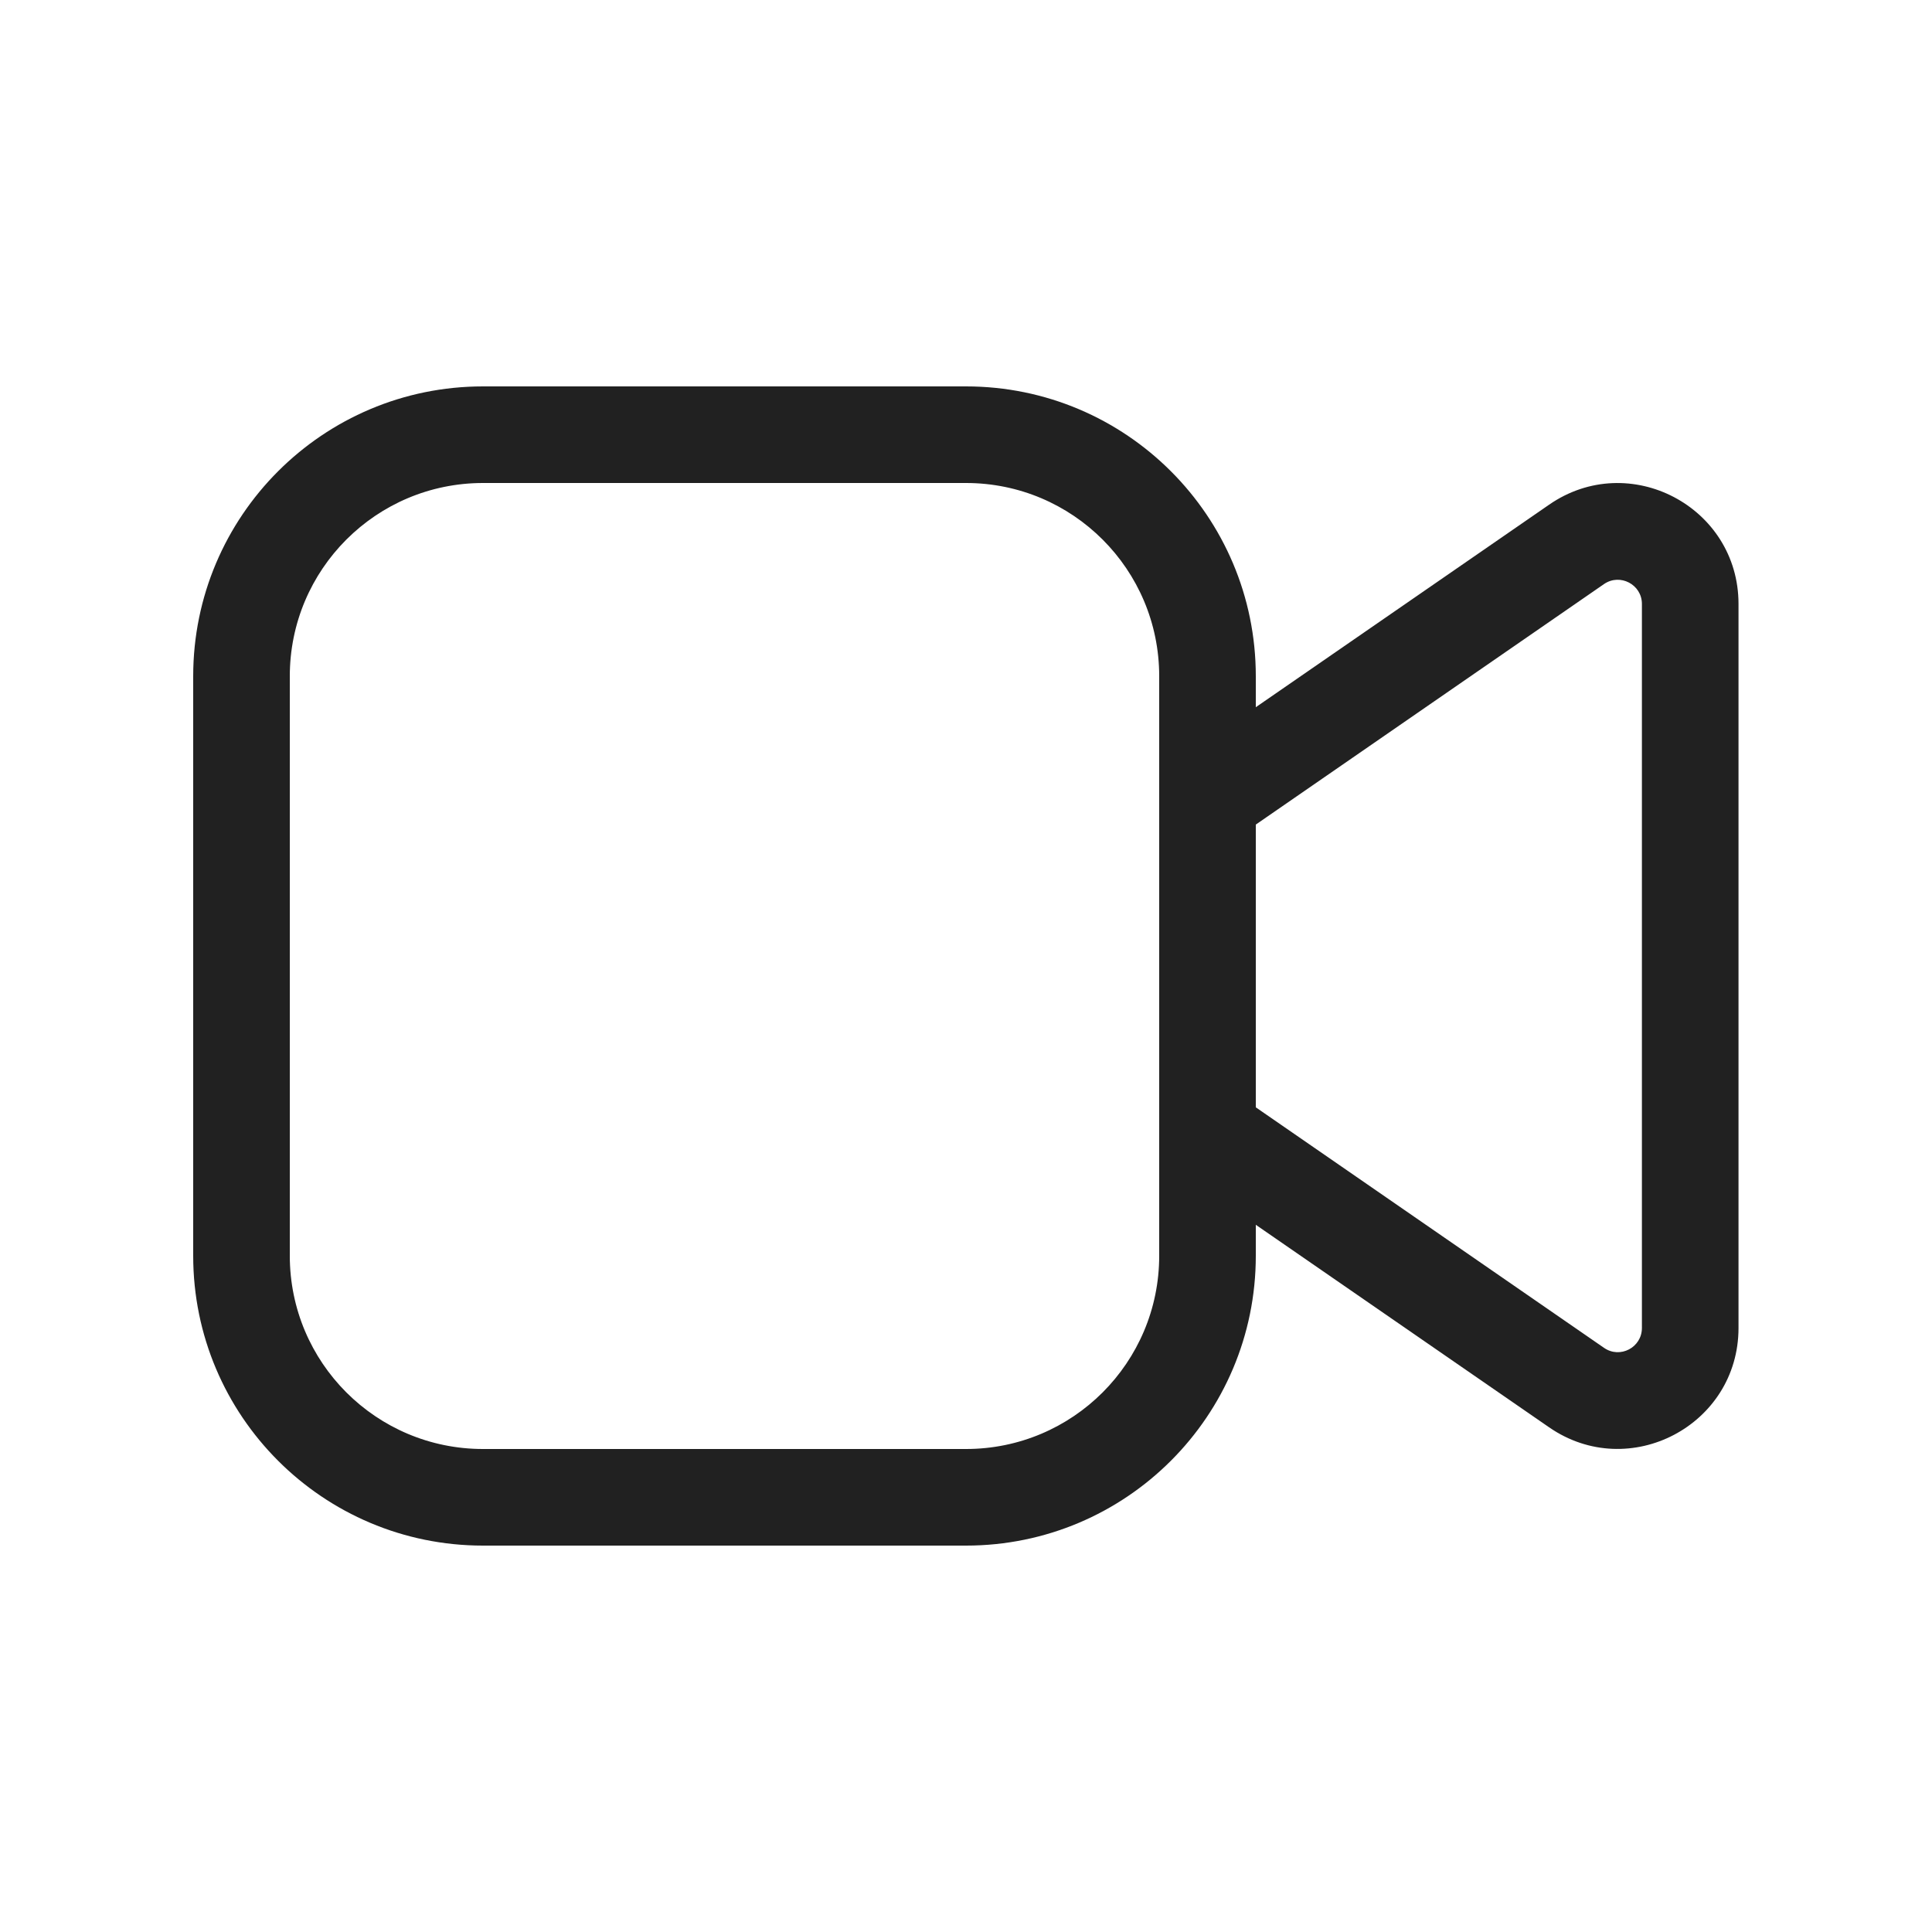
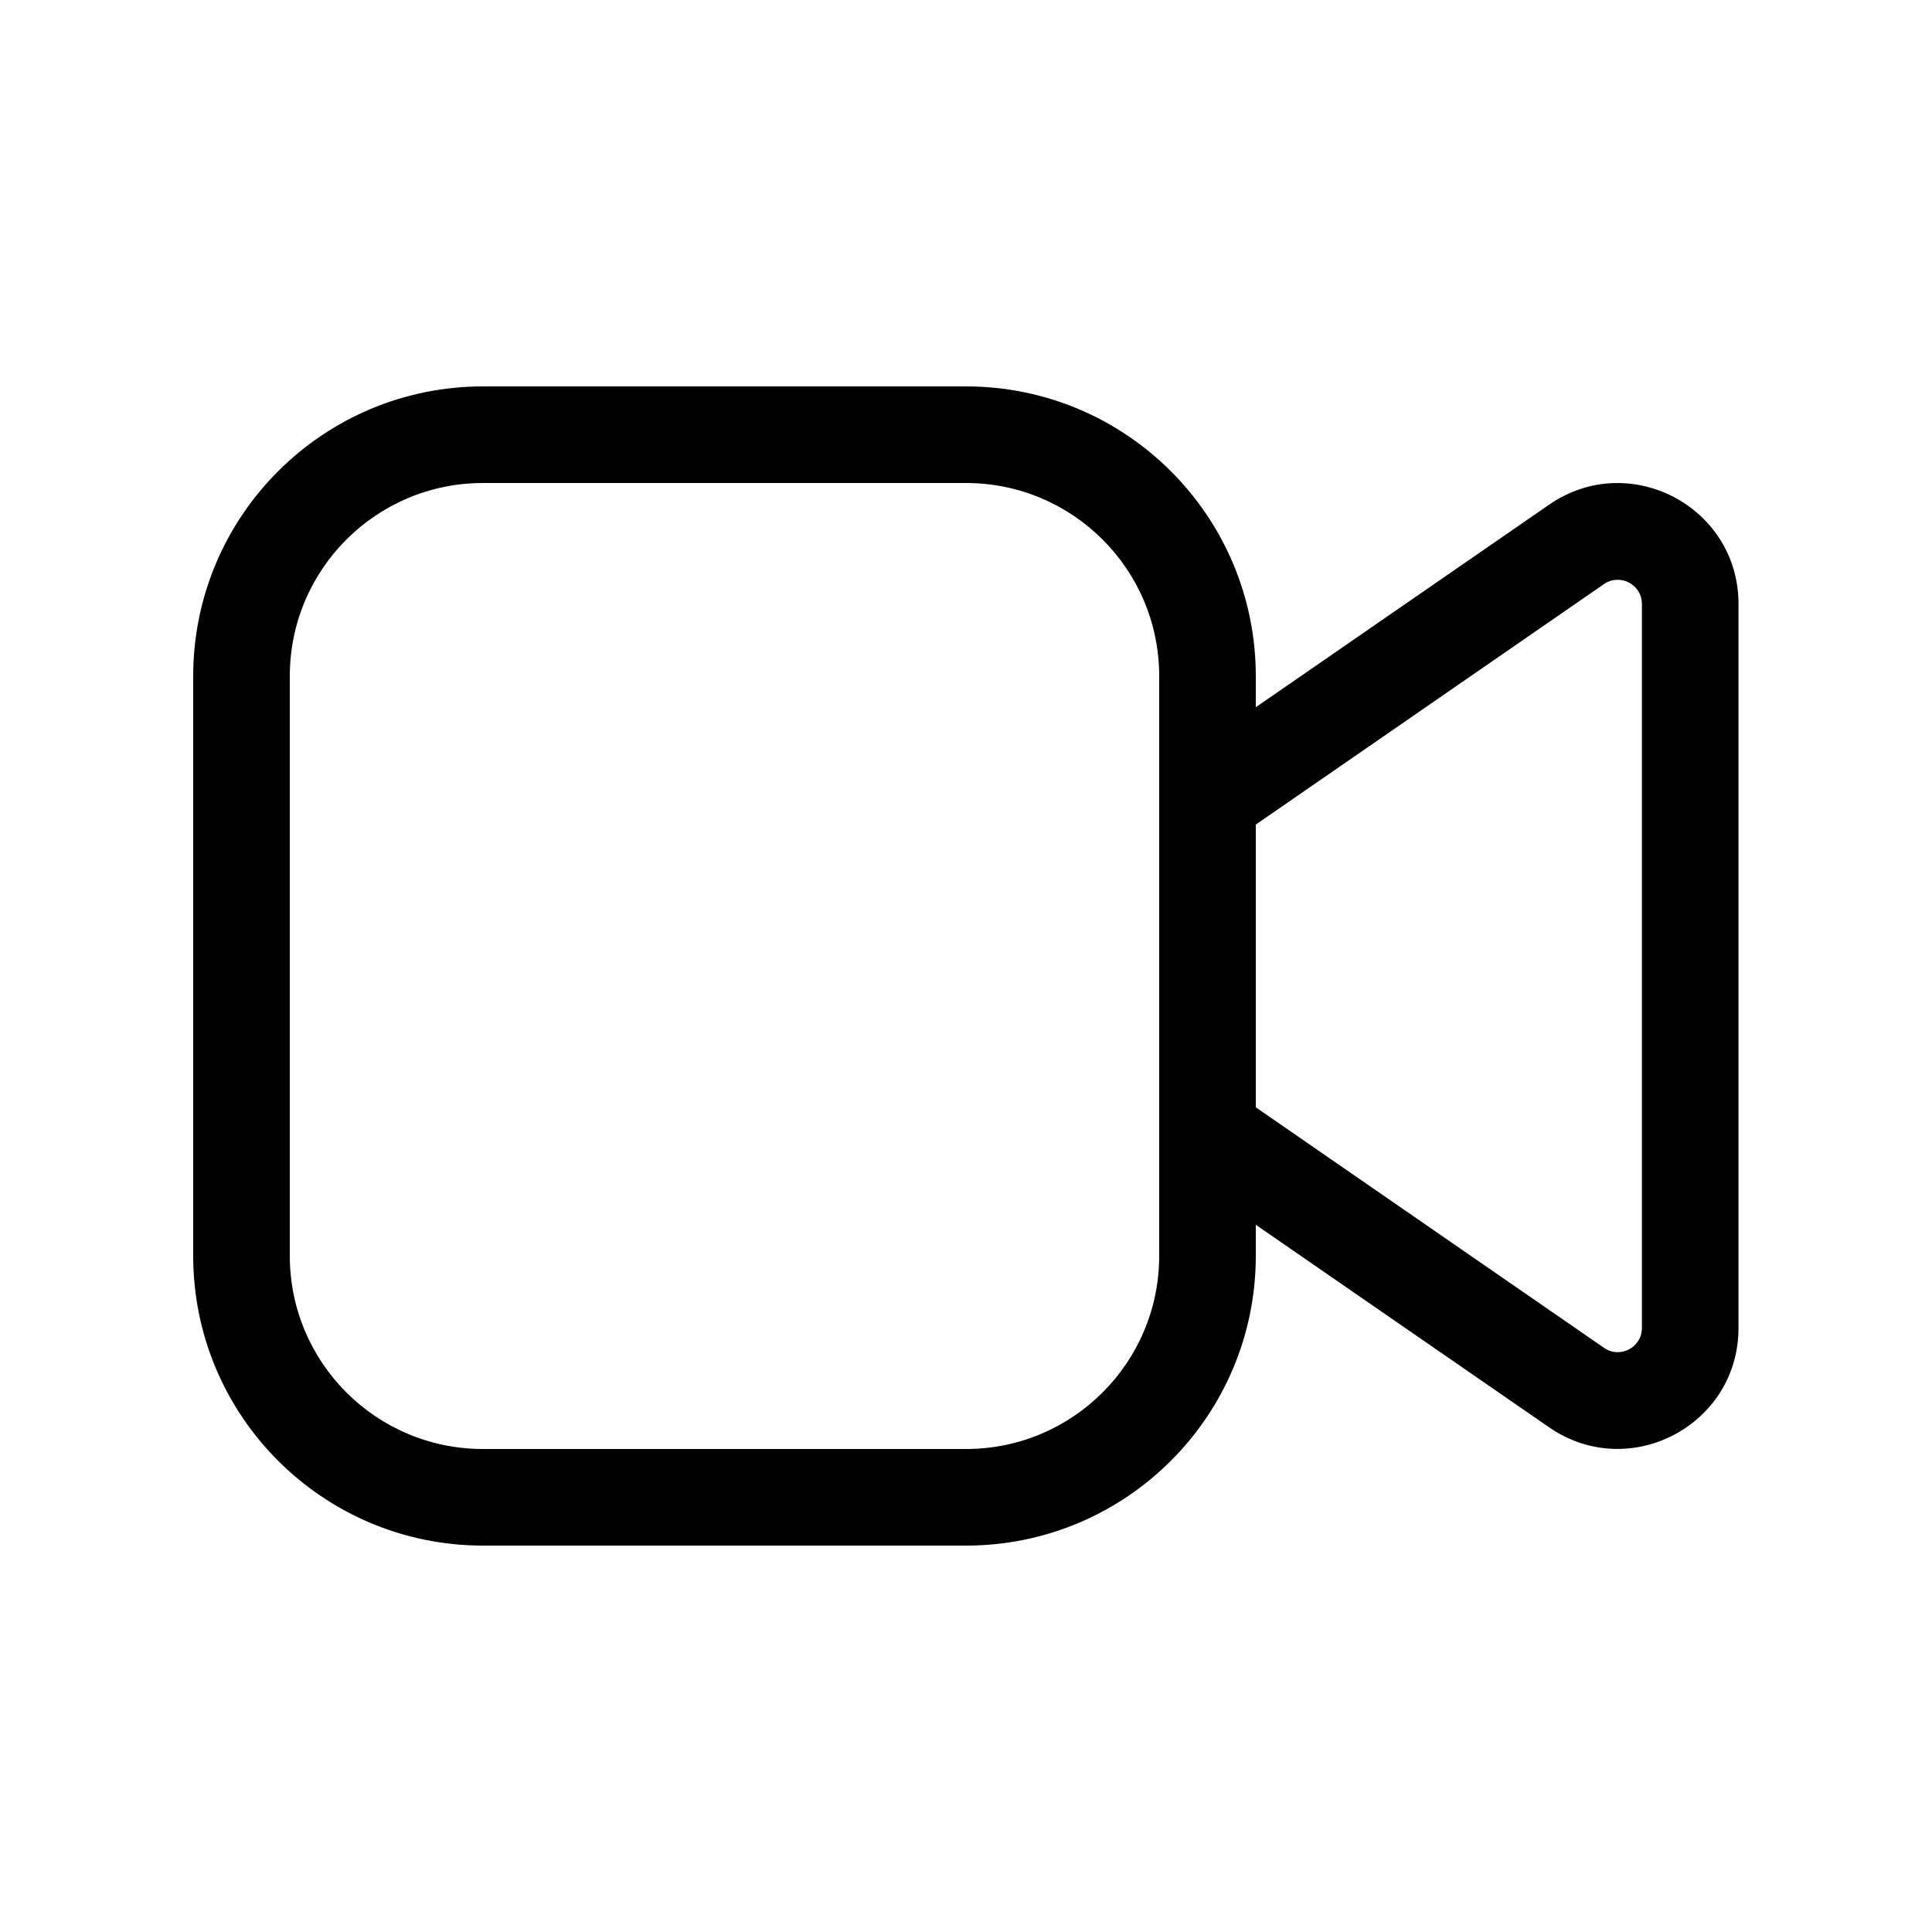
<svg xmlns="http://www.w3.org/2000/svg" width="20" height="20" viewBox="0 0 20 20" fill="none">
-   <path d="M5 4C3.343 4 2 5.343 2 7V13C2 14.657 3.343 16 5 16H10C11.657 16 13 14.657 13 13V12.679L16.037 14.776C16.866 15.348 17.997 14.755 17.997 13.747V6.252C17.997 5.245 16.866 4.651 16.037 5.224L13 7.321V7C13 5.343 11.657 4 10 4H5ZM13 8.536L16.605 6.046C16.771 5.932 16.997 6.051 16.997 6.252V13.747C16.997 13.949 16.771 14.068 16.605 13.953L13 11.463V8.536ZM3 7C3 5.895 3.895 5 5 5H10C11.105 5 12 5.895 12 7V13C12 14.105 11.105 15 10 15H5C3.895 15 3 14.105 3 13V7Z" fill="#212121" />
+   <path d="M5 4C3.343 4 2 5.343 2 7V13C2 14.657 3.343 16 5 16H10C11.657 16 13 14.657 13 13V12.679L16.037 14.776C16.866 15.348 17.997 14.755 17.997 13.747V6.252C17.997 5.245 16.866 4.651 16.037 5.224L13 7.321V7C13 5.343 11.657 4 10 4H5ZM13 8.536L16.605 6.046C16.771 5.932 16.997 6.051 16.997 6.252V13.747C16.997 13.949 16.771 14.068 16.605 13.953L13 11.463V8.536ZM3 7C3 5.895 3.895 5 5 5H10C11.105 5 12 5.895 12 7V13C12 14.105 11.105 15 10 15H5C3.895 15 3 14.105 3 13V7Z" fill="currentColor" />
</svg>
